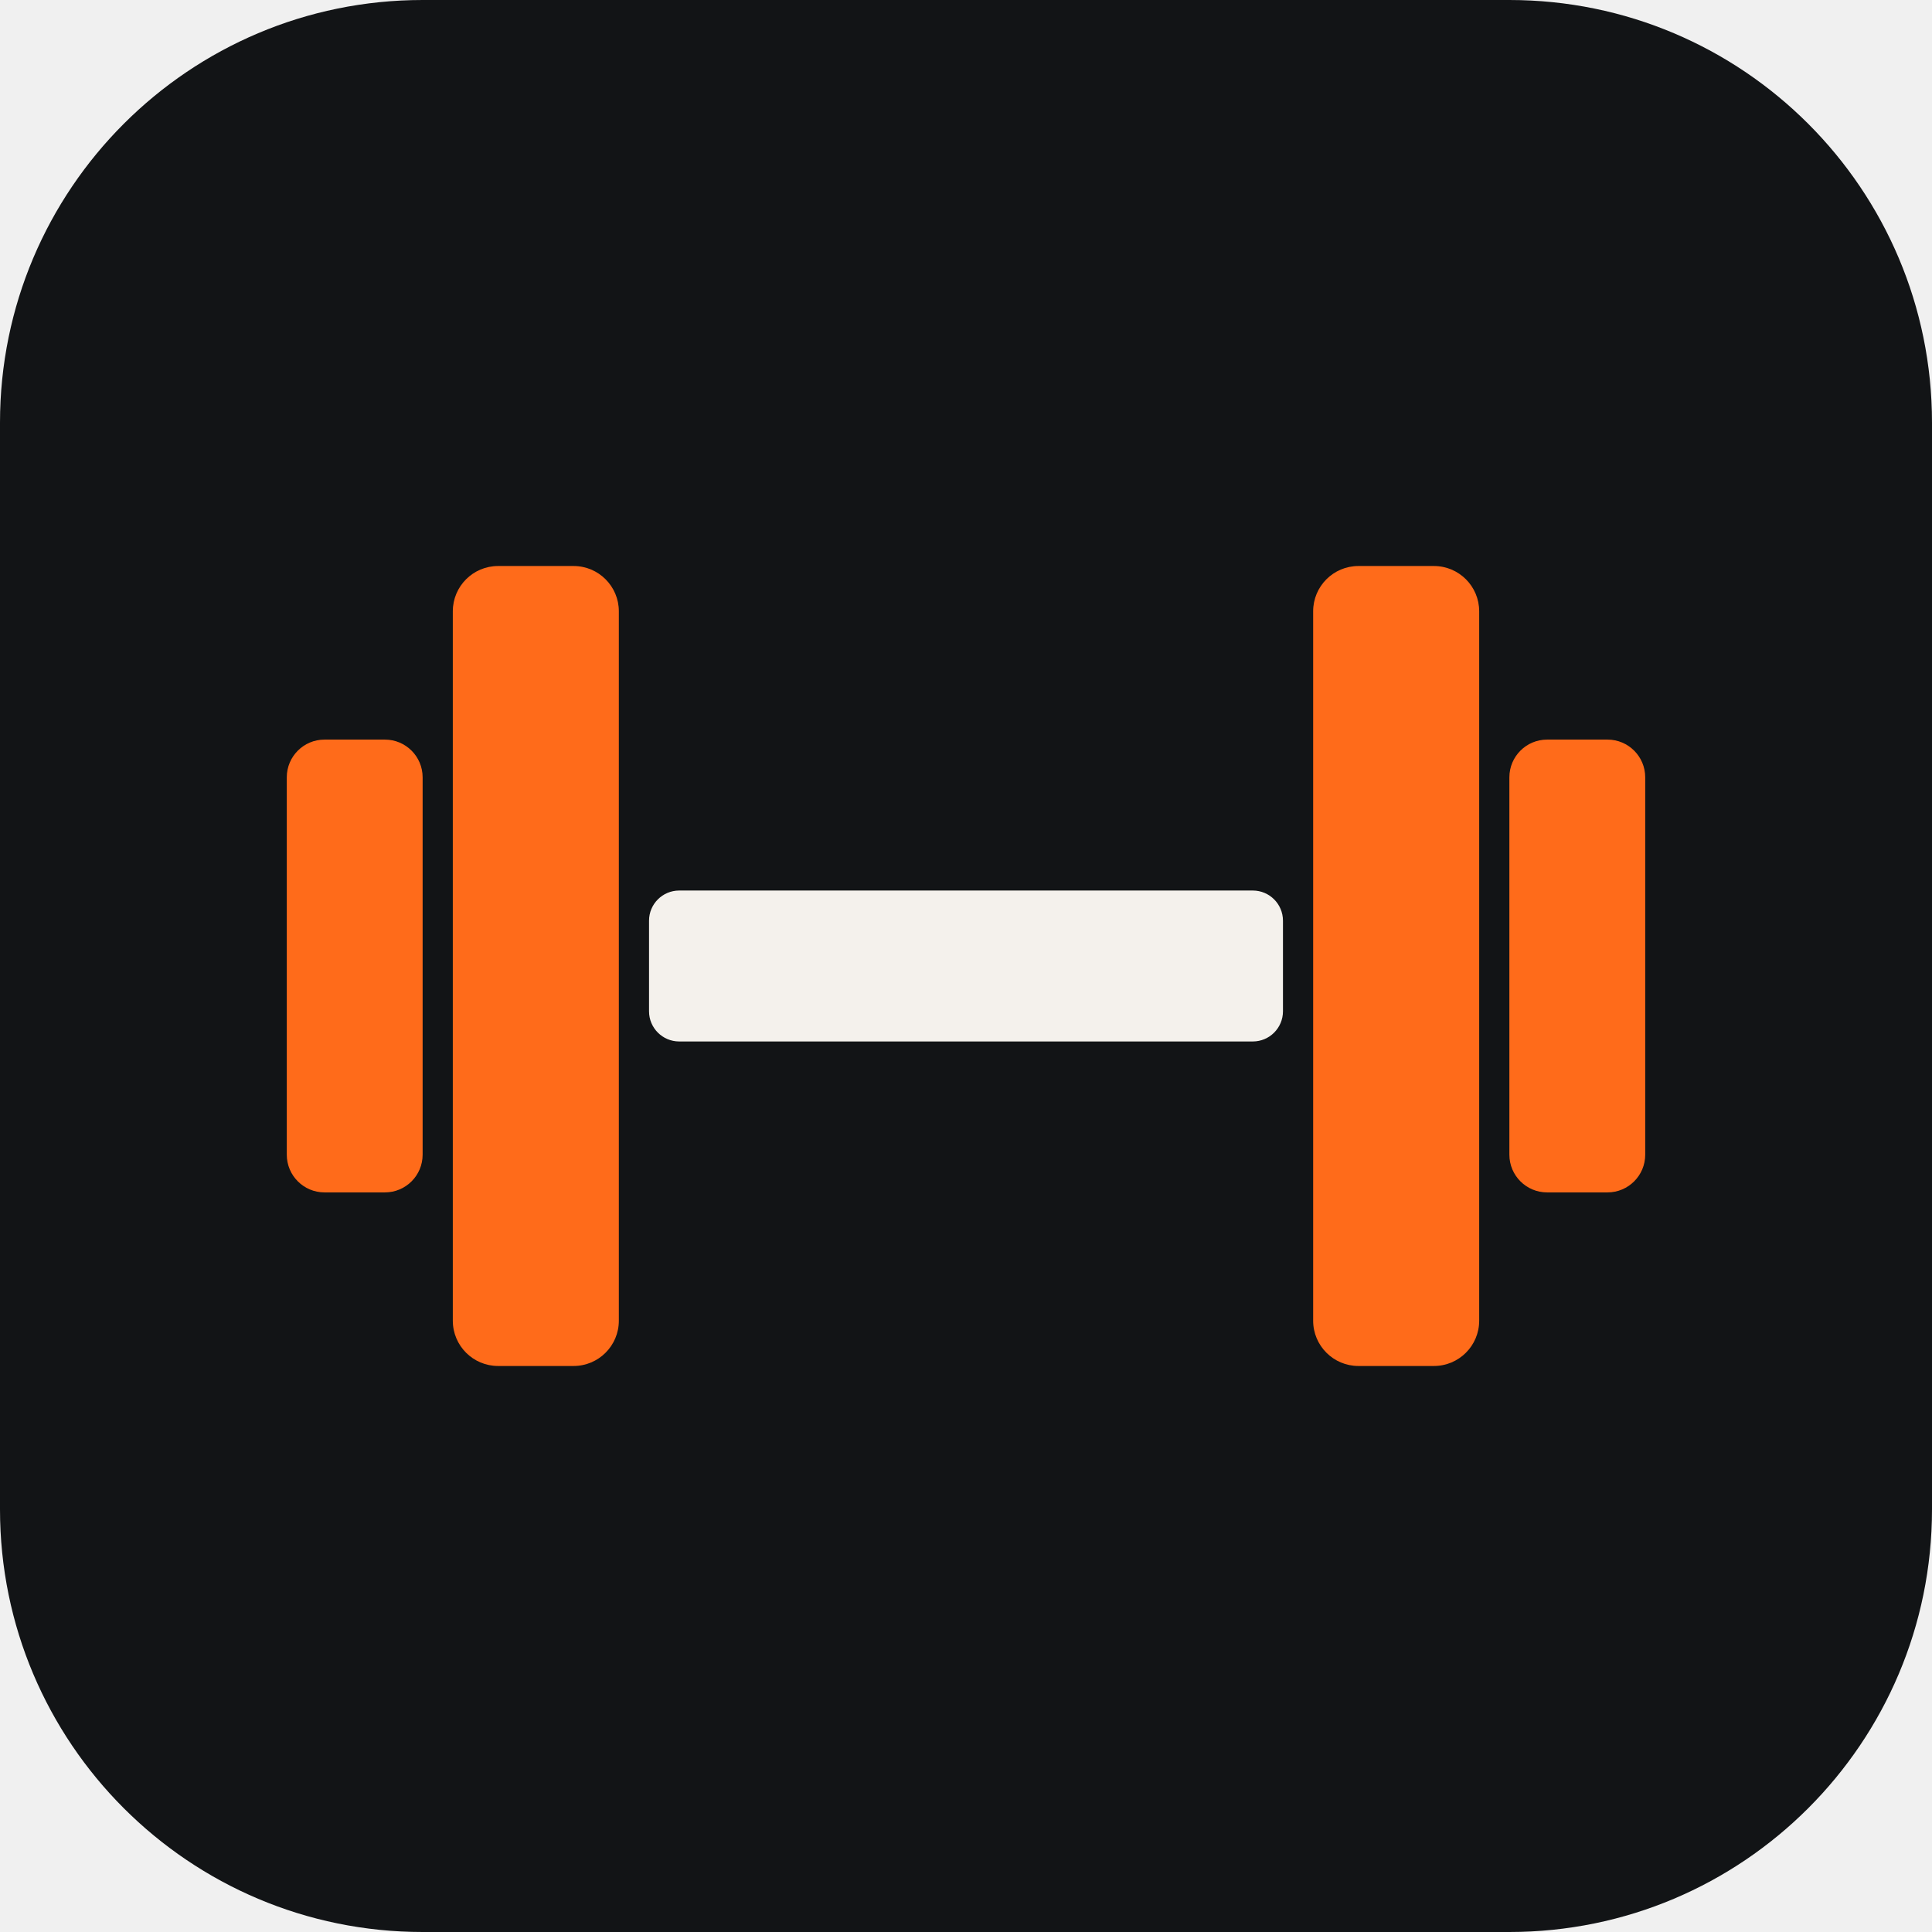
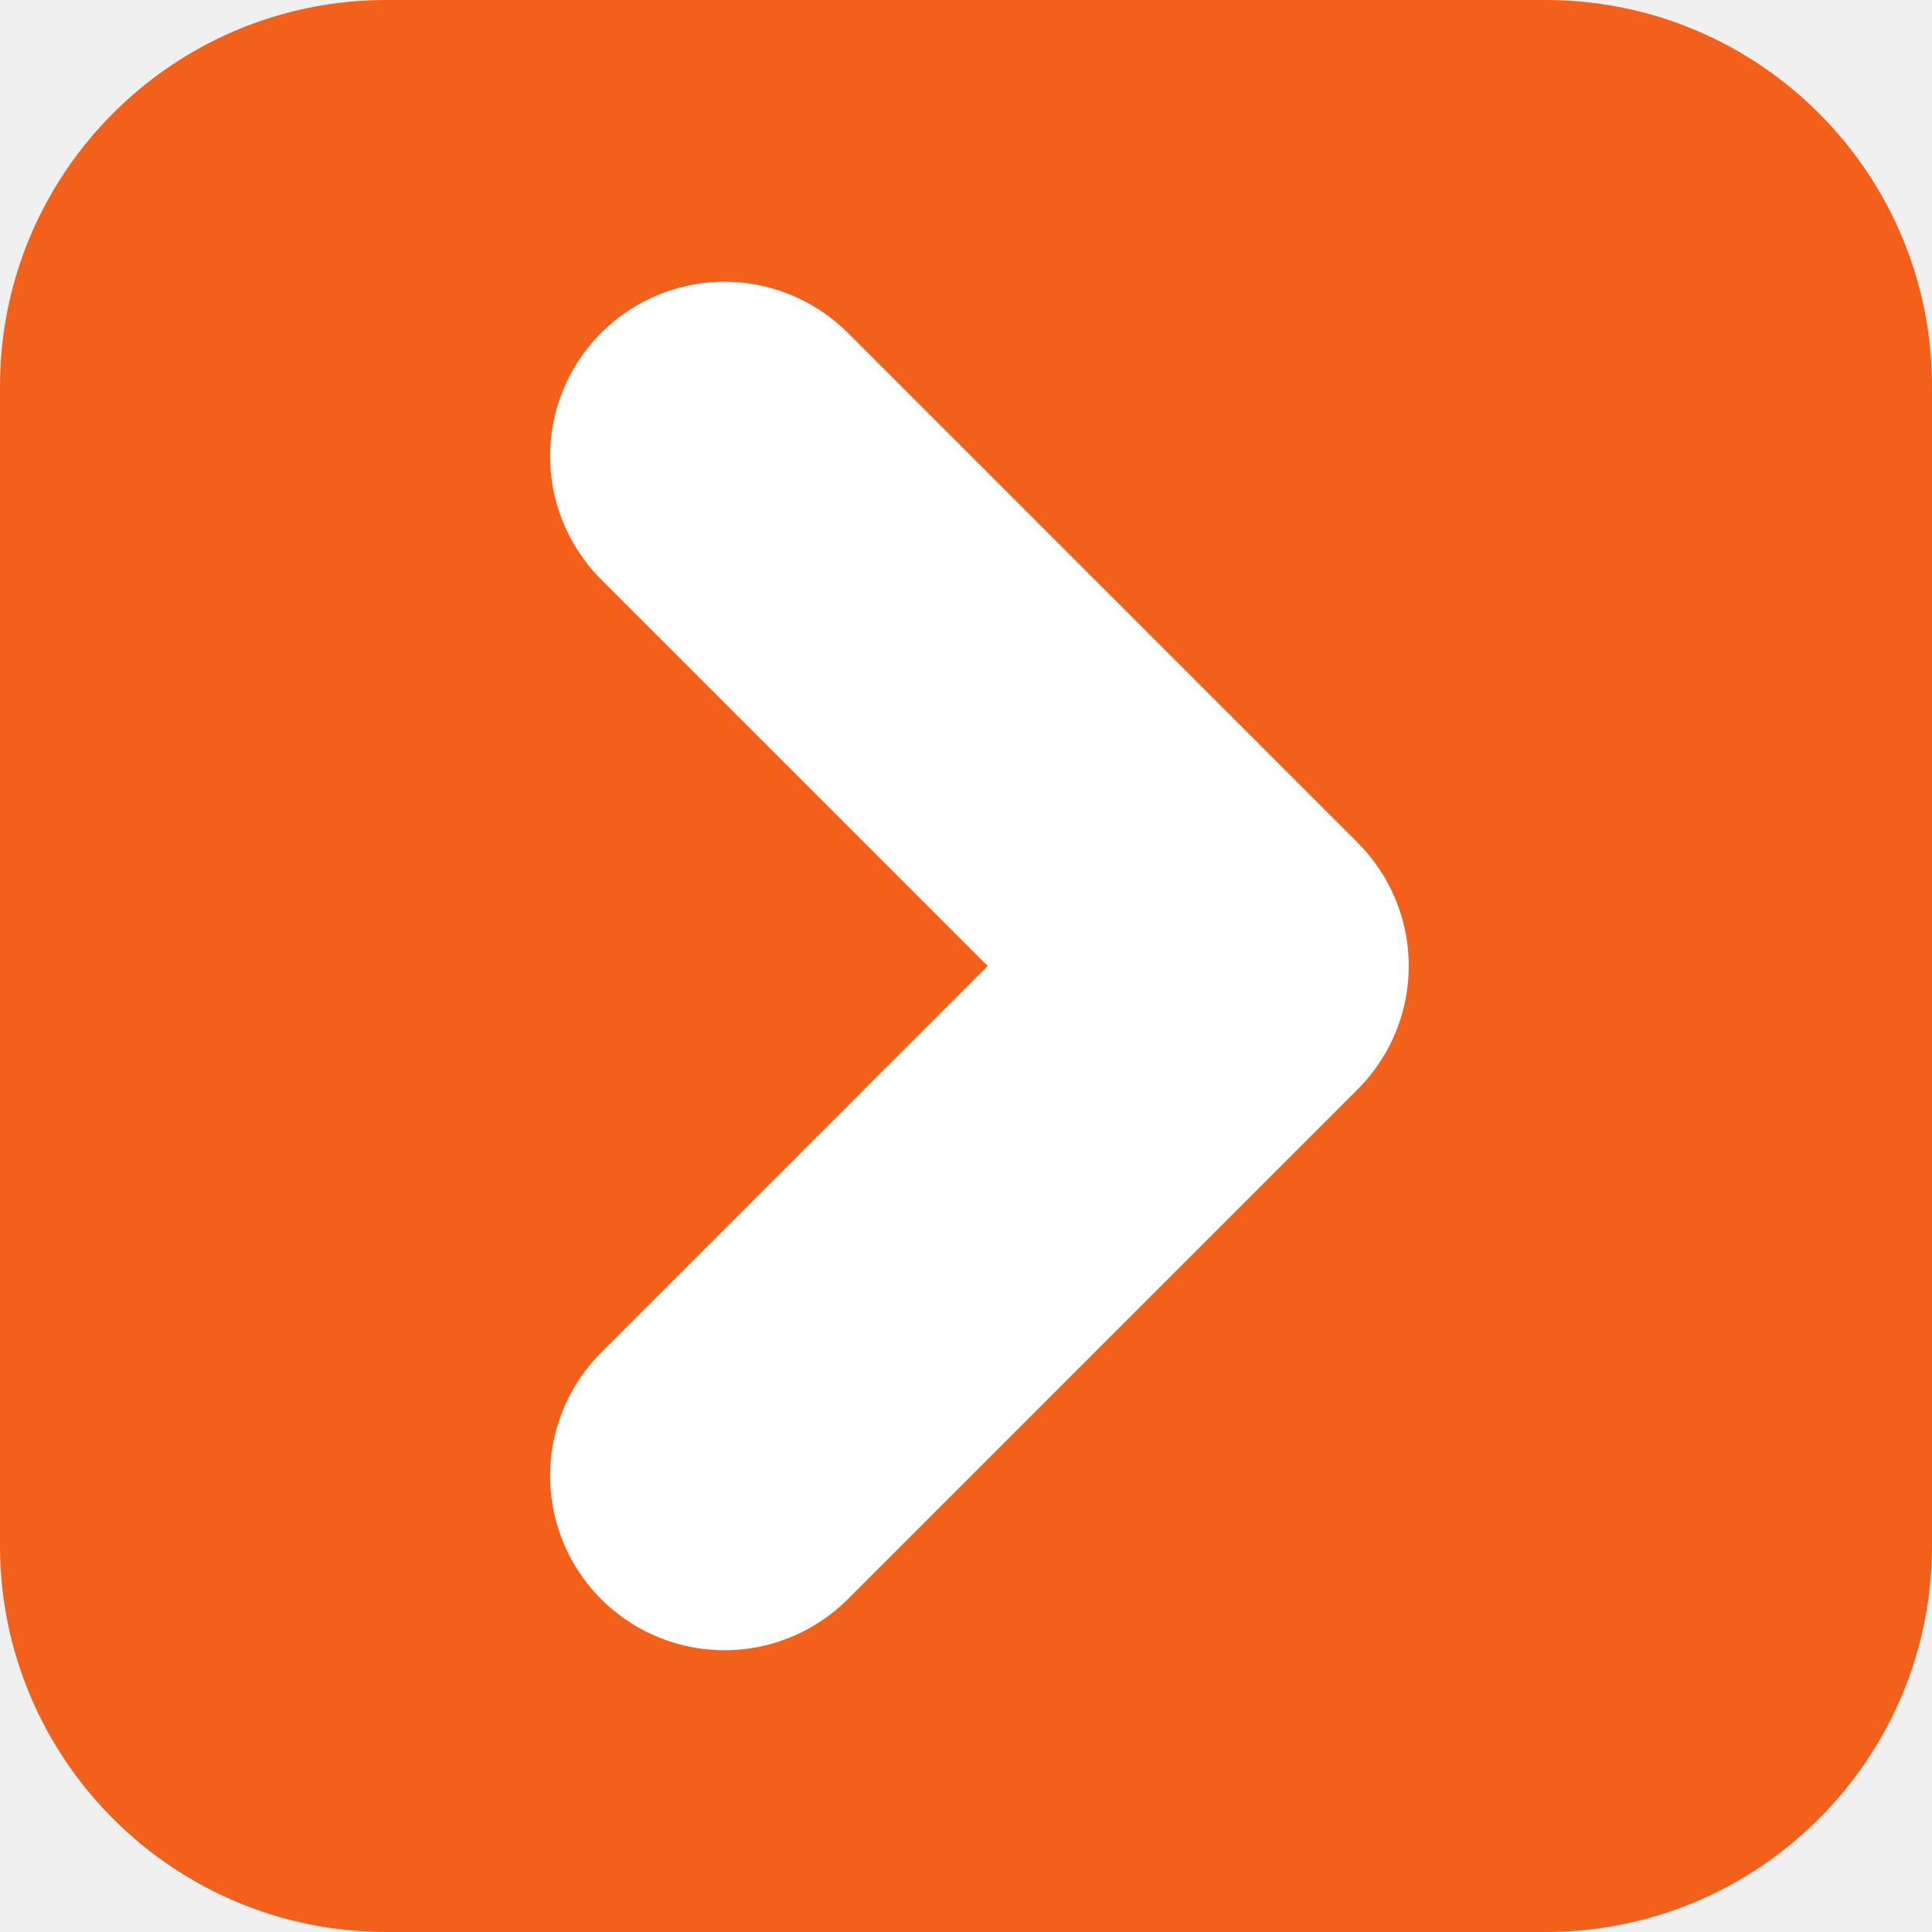
- <svg xmlns="http://www.w3.org/2000/svg" viewBox="0 0 512 512">
-   <rect width="512" height="512" rx="112" fill="#121416" />
-   <rect x="120" y="150" width="44" height="212" rx="12" fill="#FF6B1A" />
-   <rect x="348" y="150" width="44" height="212" rx="12" fill="#FF6B1A" />
-   <rect x="76" y="196" width="36" height="120" rx="10" fill="#FF6B1A" />
-   <rect x="400" y="196" width="36" height="120" rx="10" fill="#FF6B1A" />
-   <rect x="172" y="236" width="168" height="40" rx="8" fill="#F4F1EC" />
+ <svg xmlns="http://www.w3.org/2000/svg" viewBox="18 18 72 72">
+   <rect x="18" y="18" width="72" height="72" rx="14.4" fill="#f2601a" />
+   <path d="M45 35 L64 54 L45 73" fill="none" stroke="#ffffff" stroke-width="13" stroke-linecap="round" stroke-linejoin="round" />
</svg>
